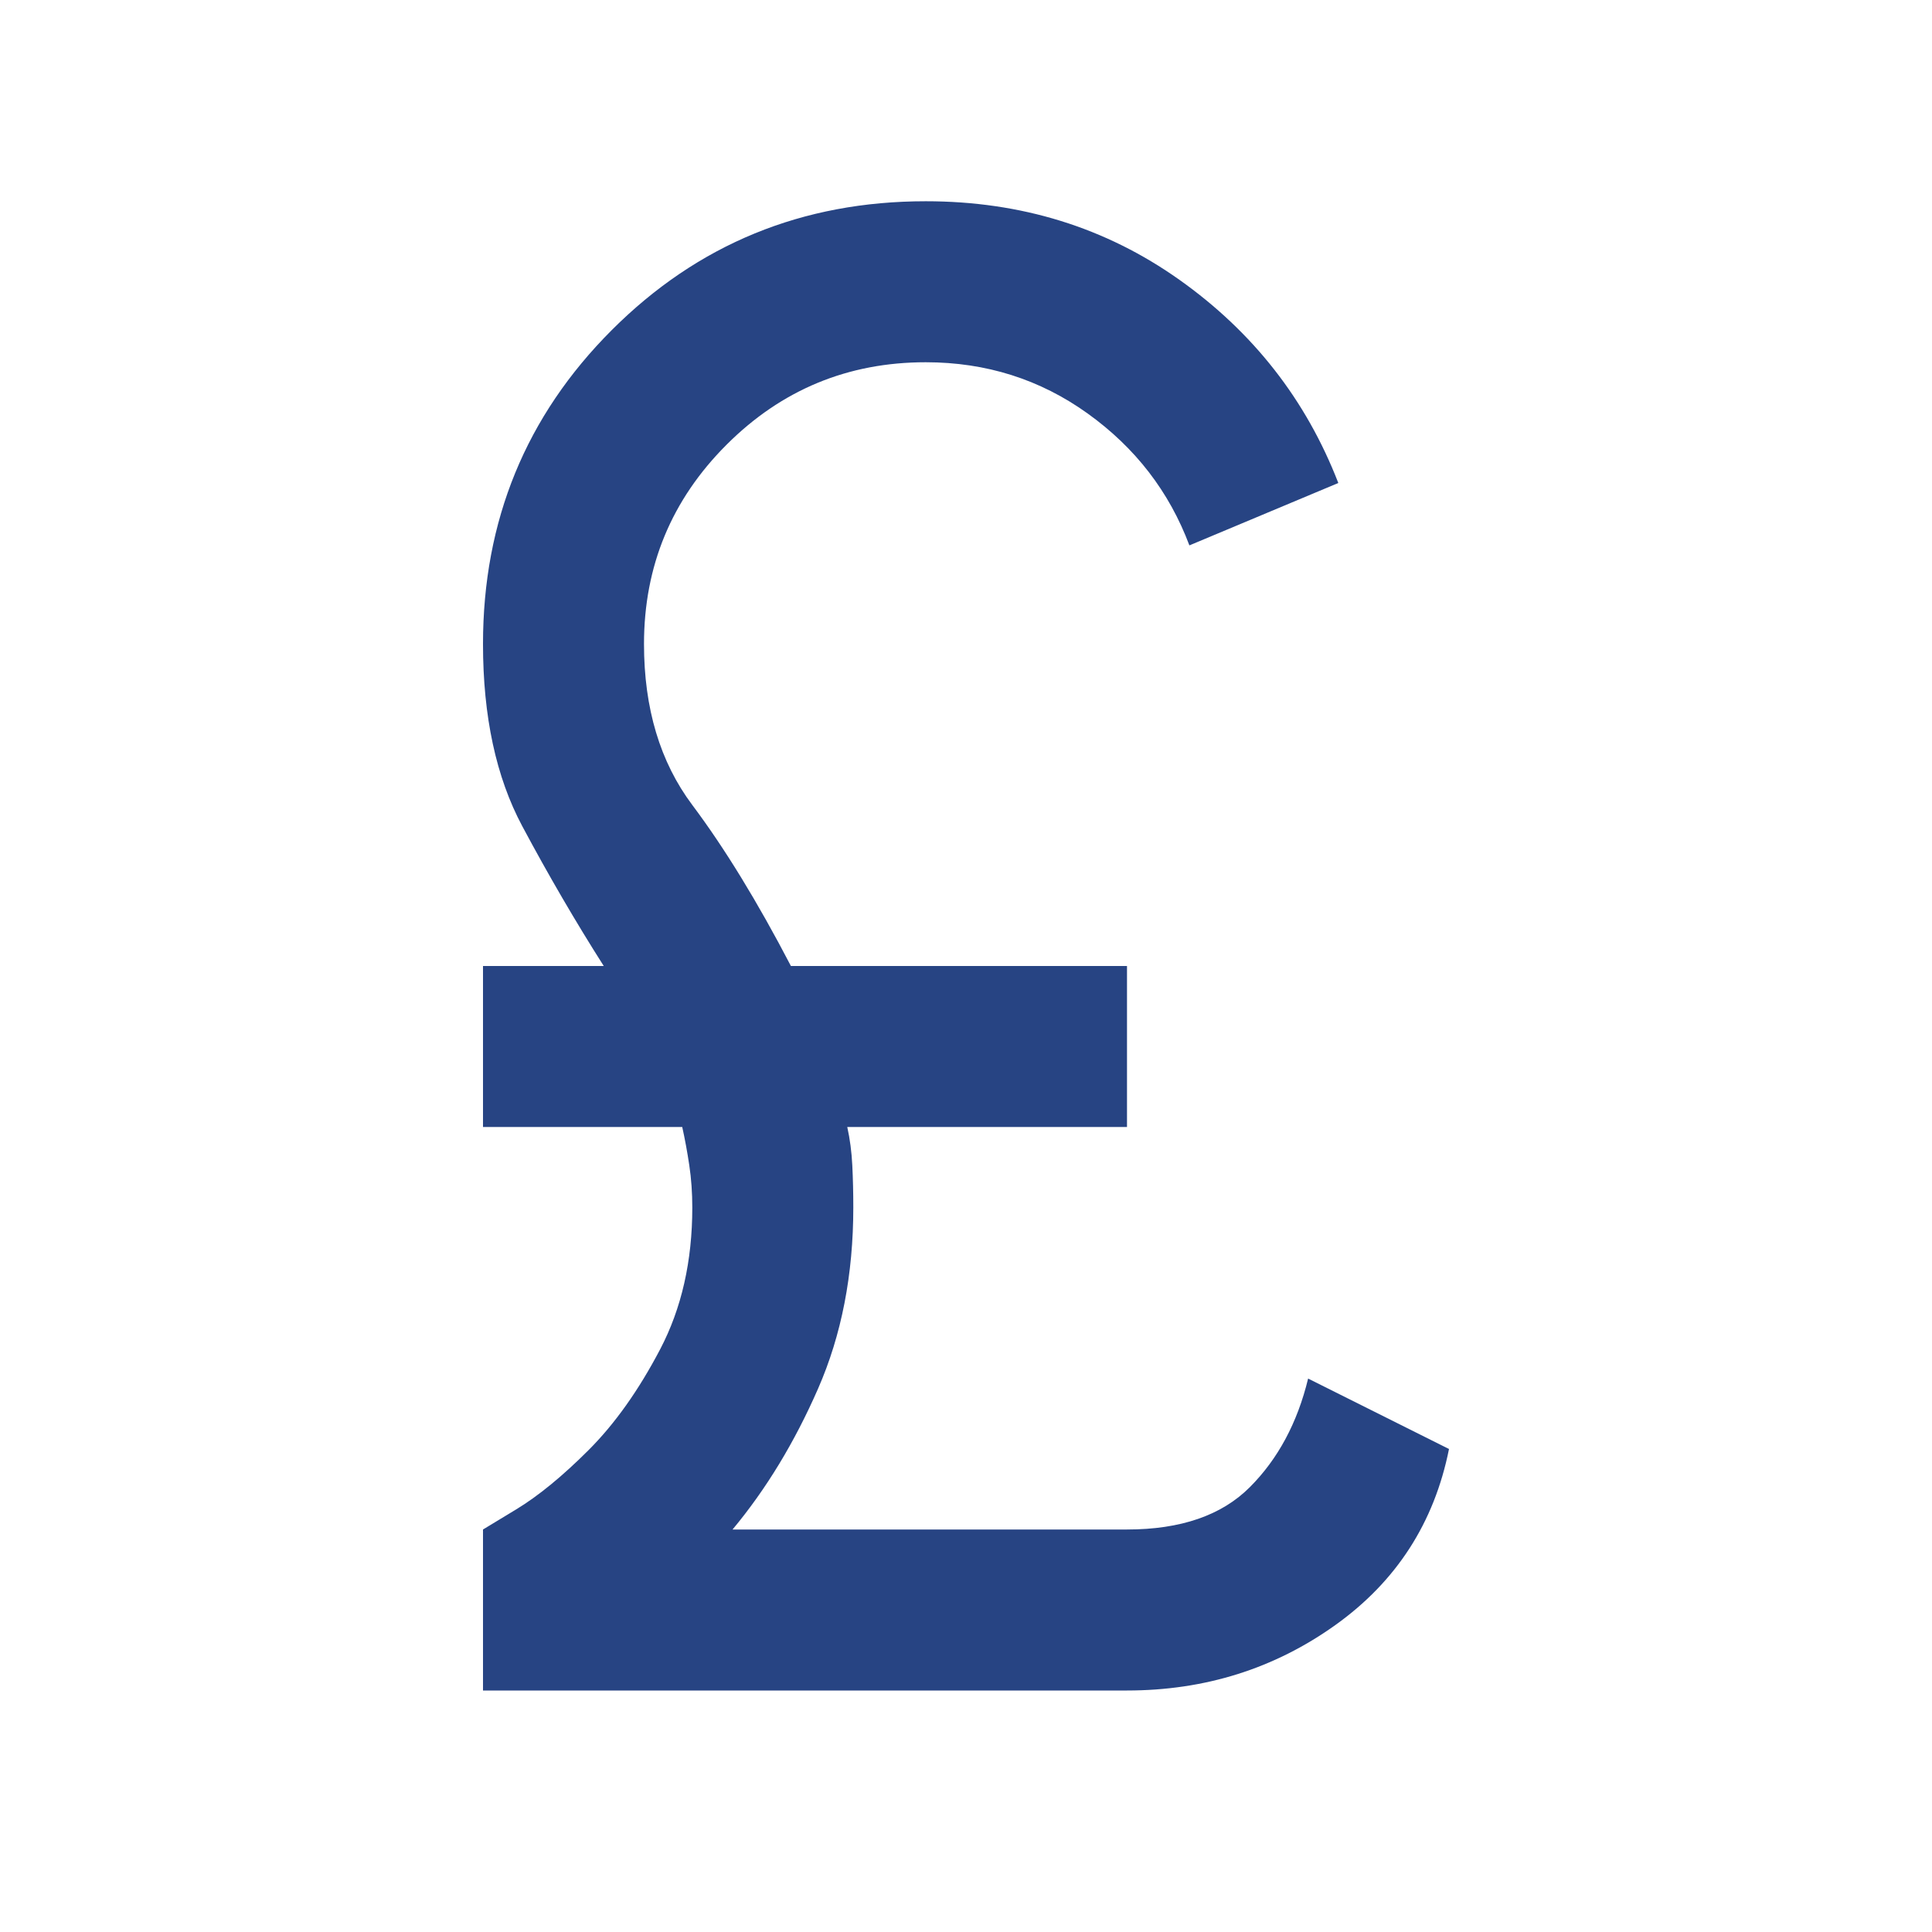
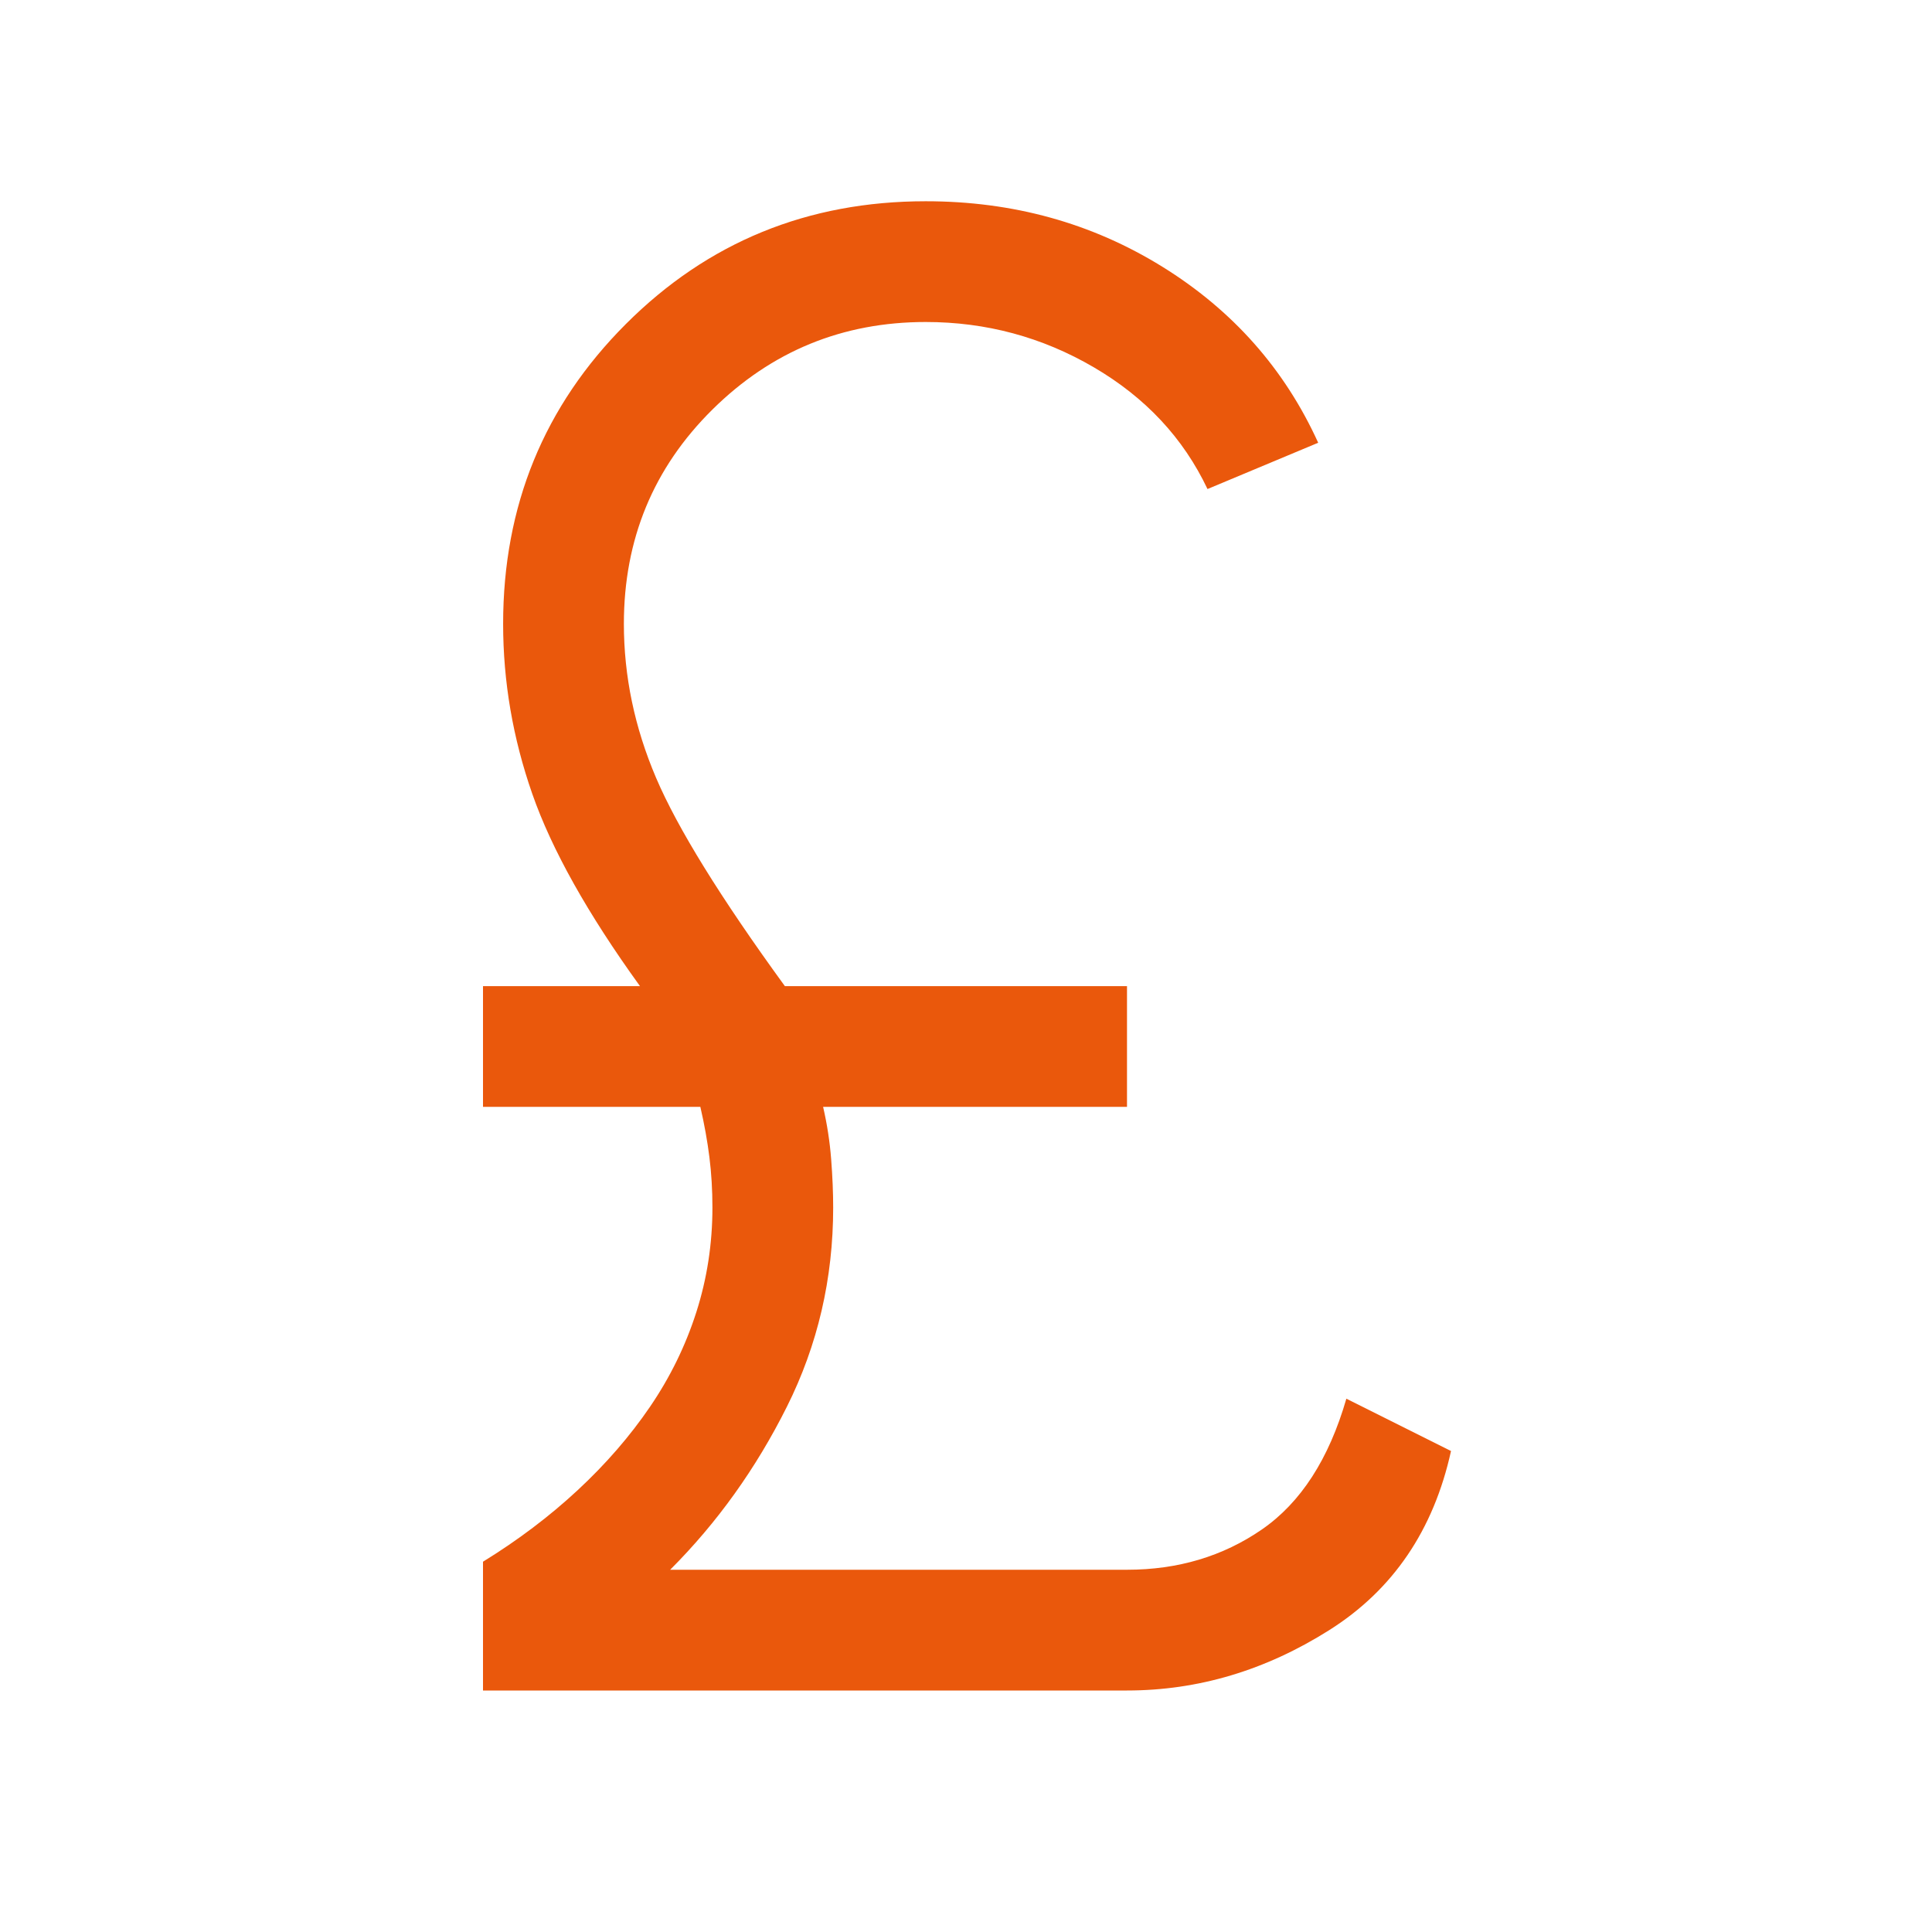
- <svg xmlns="http://www.w3.org/2000/svg" height="24px" viewBox="0 -960 960 960" width="24px" fill="#274483">
-   <path d="M240-120v-80l16.5-10q16.5-10 36-29.5t35.5-50q16-30.5 16-70.5 0-11-1.5-21t-3.5-19h-99v-80h60q-21-33-40.5-69.5T240-640q0-92 64-156t156-64q71 0 126 39t79 101l-74 31q-15-40-50.5-65.5T460-780q-58 0-99 41t-41 99q0 48 24 80t49 80h167v80H421q2 9 2.5 19t.5 21q0 50-17.5 90T364-200h196q40 0 61-21t29-54l70 35q-11 55-56.5 87.5T560-120H240Z" />
+ <svg xmlns="http://www.w3.org/2000/svg" height="48px" viewBox="0 -960 960 960" width="48px" fill="#ea580c">
+   <path d="M240-120v-64q26-16 47-35.5t36-41.5q15-22 23-47t8-52q0-13-1.5-25t-4.5-25H240v-60h78q-39-54-53.5-95.5T250-650q0-88 61-149t149-61q65 0 117.5 32.5T655-740l-55 23q-18-38-56.5-60.5T460-800q-62 0-106 43.5T310-650q0 39 16 76.5T390-470h170v60H409q3 13 4 26t1 24q0 53-23 99t-58 81h227q38 0 67-20t42-65l52 26q-13 59-60.5 89T560-120H240Z" />
</svg>
